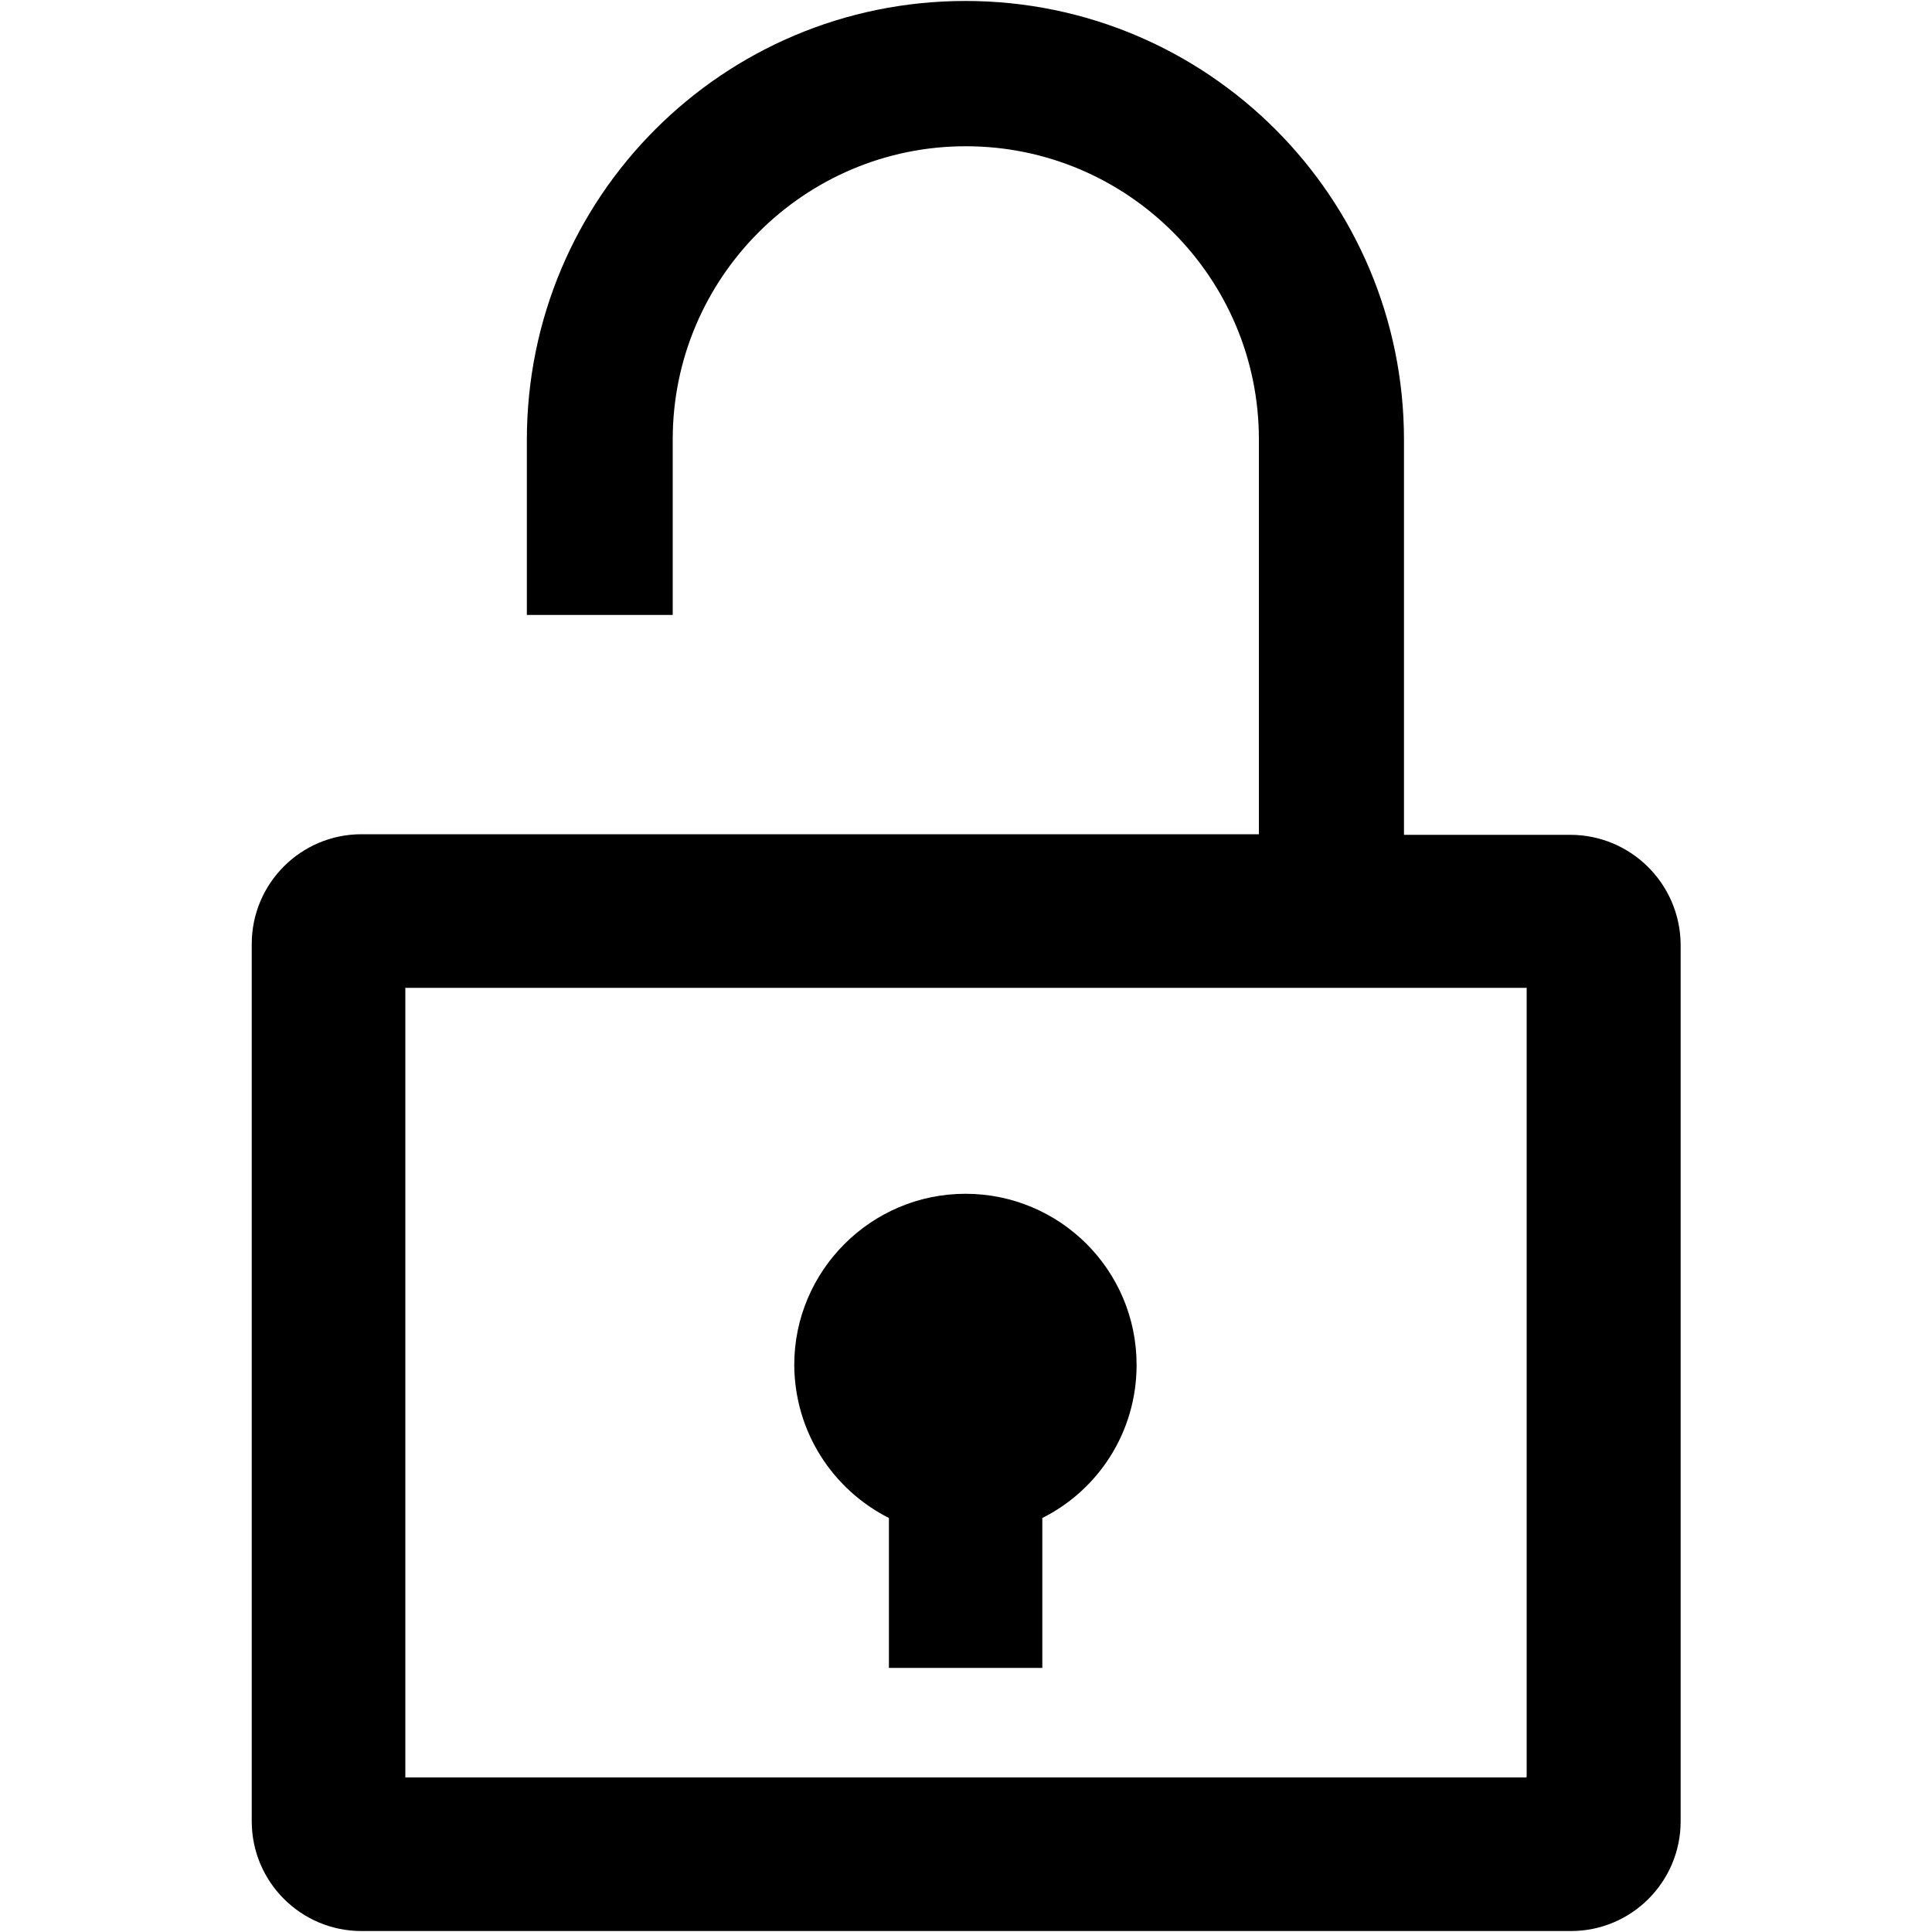
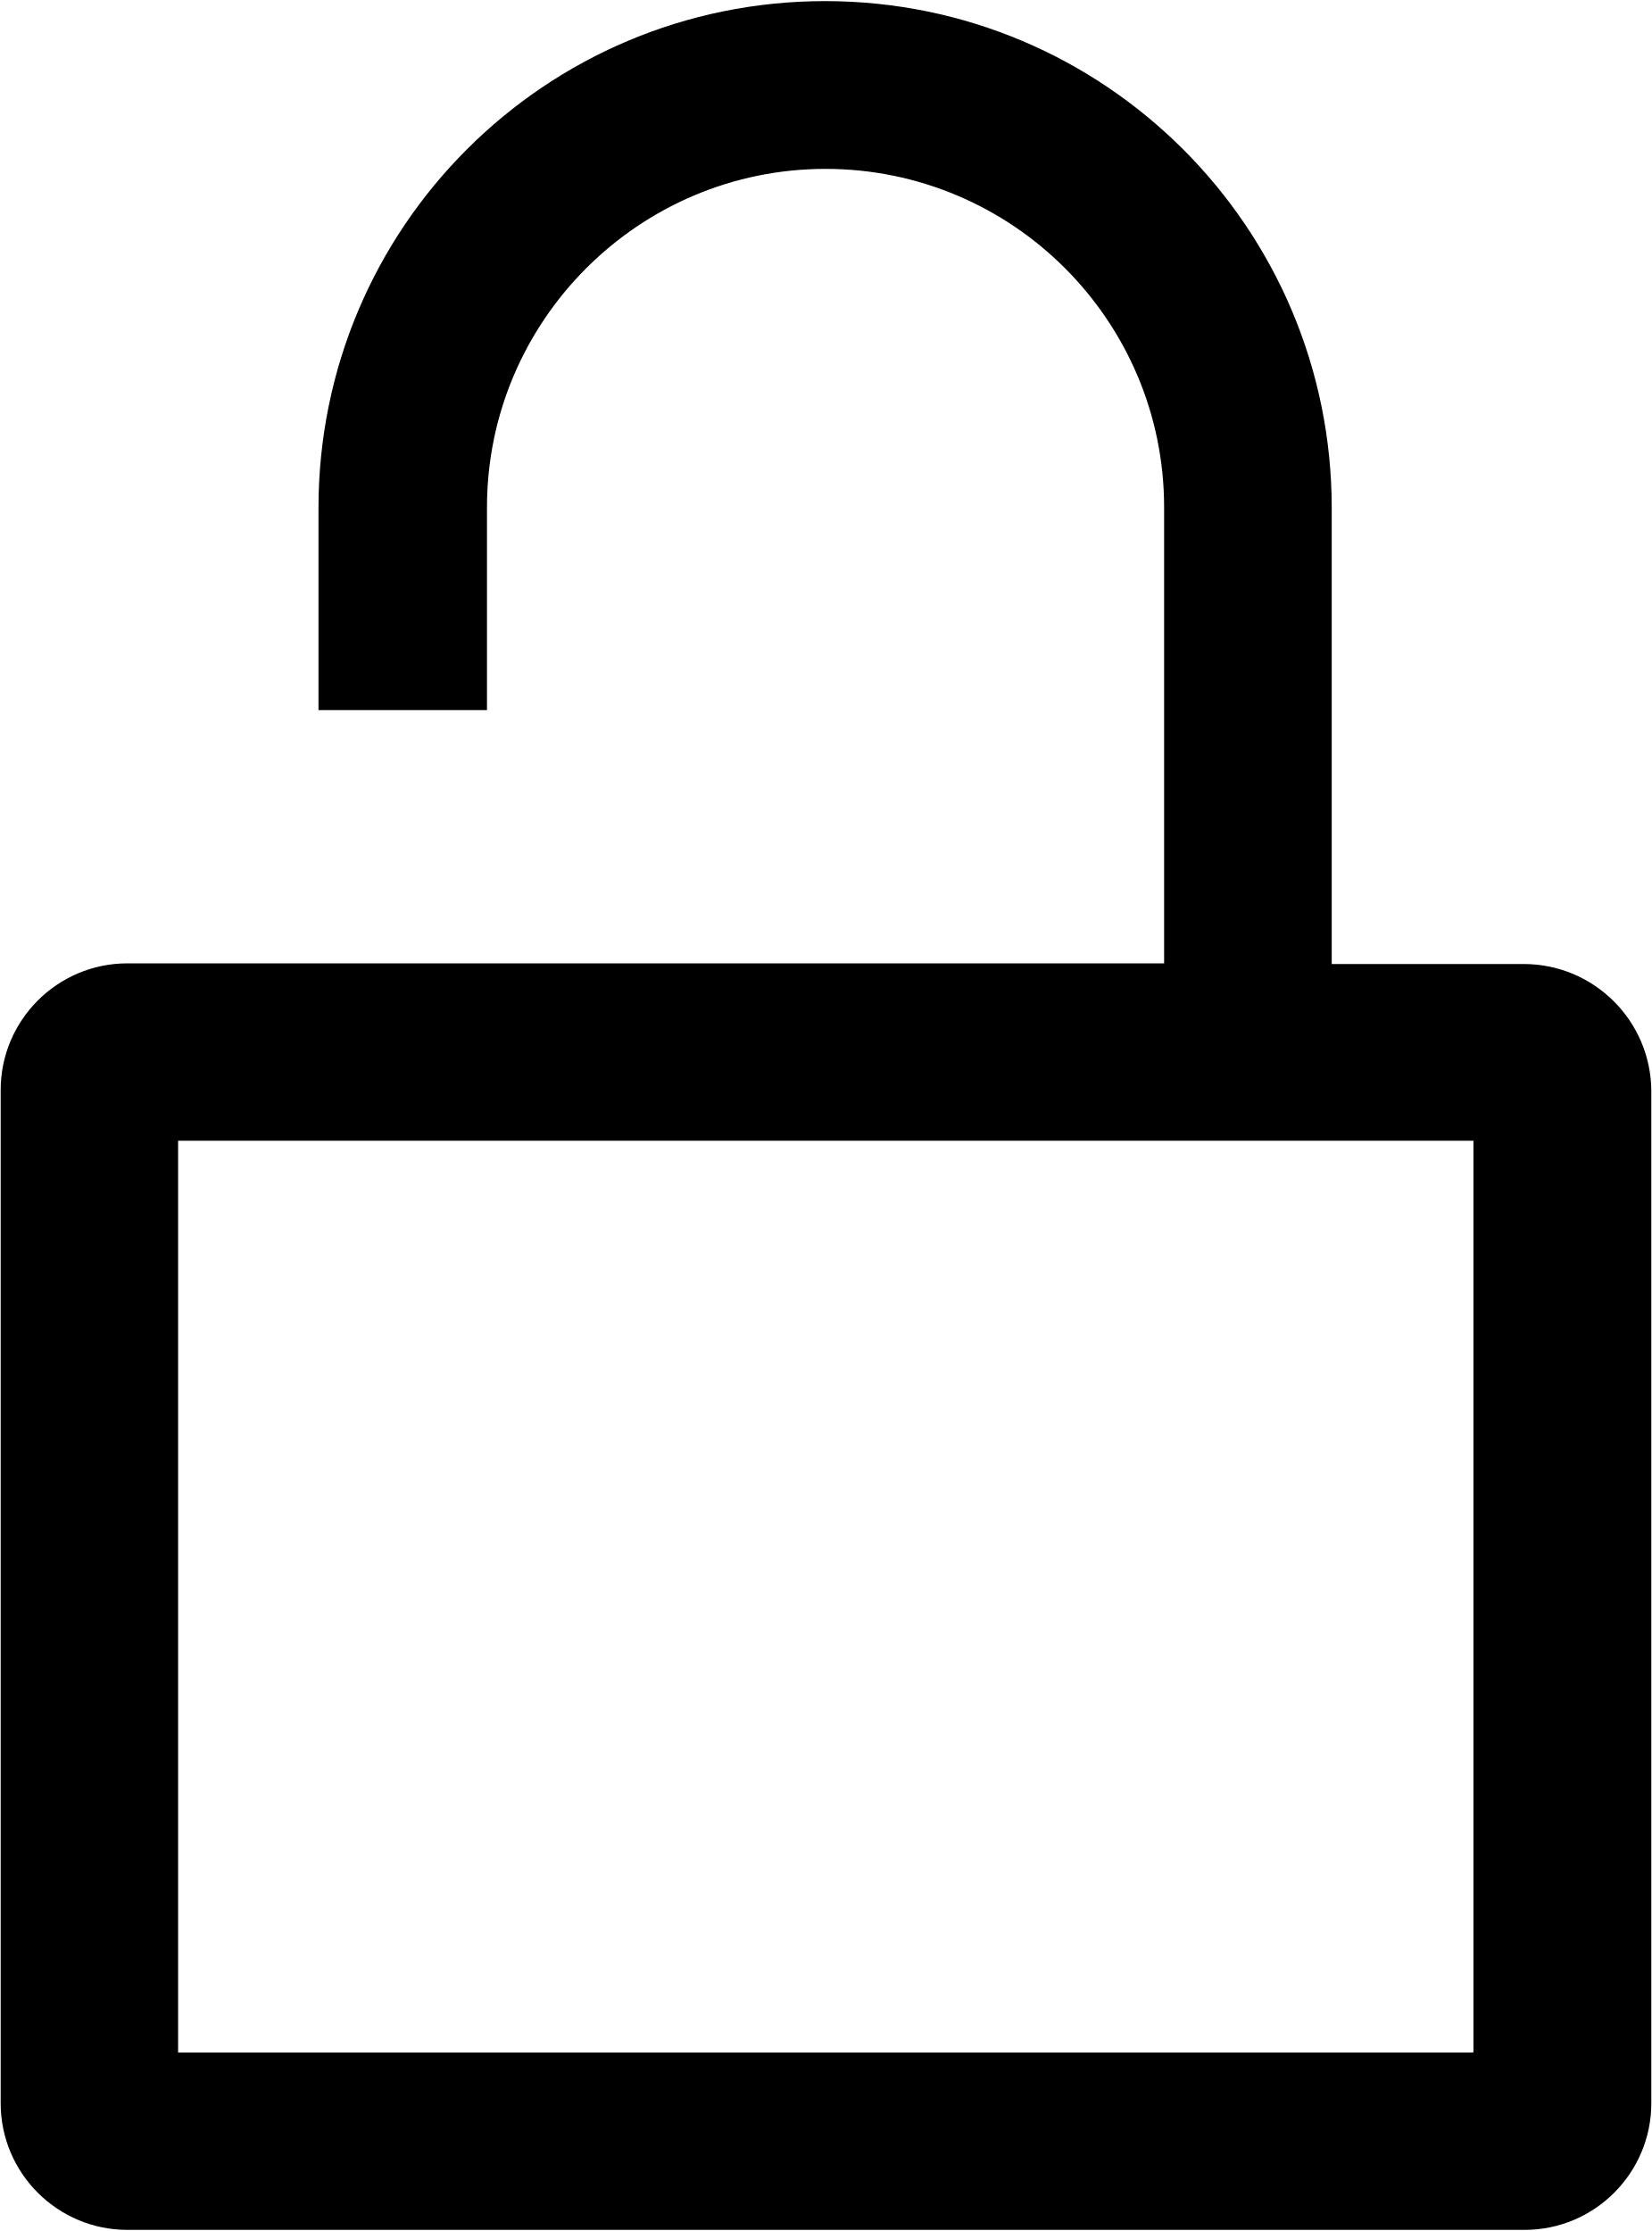
- <svg xmlns="http://www.w3.org/2000/svg" width="1000pt" height="1000pt" viewBox="0 0 1000 1000">
-   <path d="M460.102 785.7v77.6H539.5v-77.6c29-14.5 48.8-44.5 48.8-79.2 0-49.2-39.8-88.602-88.6-88.602-48.802 0-88.598 39.801-88.598 88.602.199 34.898 20.199 64.7 49 79.2zm0 0" />
-   <path d="M812.7 432.102h-86V227.699C726.7 102.301 625.2.5 499.7.5c-125.4 0-227 101.5-227 227.2v90.6h75.5v-90.902c0-83.5 68-151.699 151.698-151.699 83.704 0 151.704 68 151.704 151.7V431.8h-464.5c-31.403 0-56.801 25.5-56.801 56.8V942.7c0 31.403 25.5 56.801 56.8 56.801h626c31.399 0 56.797-25.5 56.797-56.8V488.8c-.296-31.402-25.796-56.698-57.199-56.698zM790 920H209.8V511.3h580.4v408.5h-.2zm0 0" />
+ <svg xmlns="http://www.w3.org/2000/svg" width="1000pt" height="1351pt" viewBox="0 0 1000 1351">
+   <path d="M922.57 583.766H806.352V307.62C806.352 138.207 669.192.676 499.598.676 330.137.676 192.84 137.8 192.84 307.62v122.402h102.027V307.22c0-112.809 91.89-204.95 205-204.95 113.106 0 205 91.872 205 204.95v276.144H77.164c-42.434 0-76.758 34.45-76.758 76.735v613.488c0 42.422 34.461 76.738 76.758 76.738H923.11c42.434 0 76.758-34.449 76.758-76.738V660.367c-.406-42.418-34.867-76.601-77.297-76.601zm-30.675 659.156H107.84V690.766h784.324v551.882h-.27zm0 0" />
</svg>
